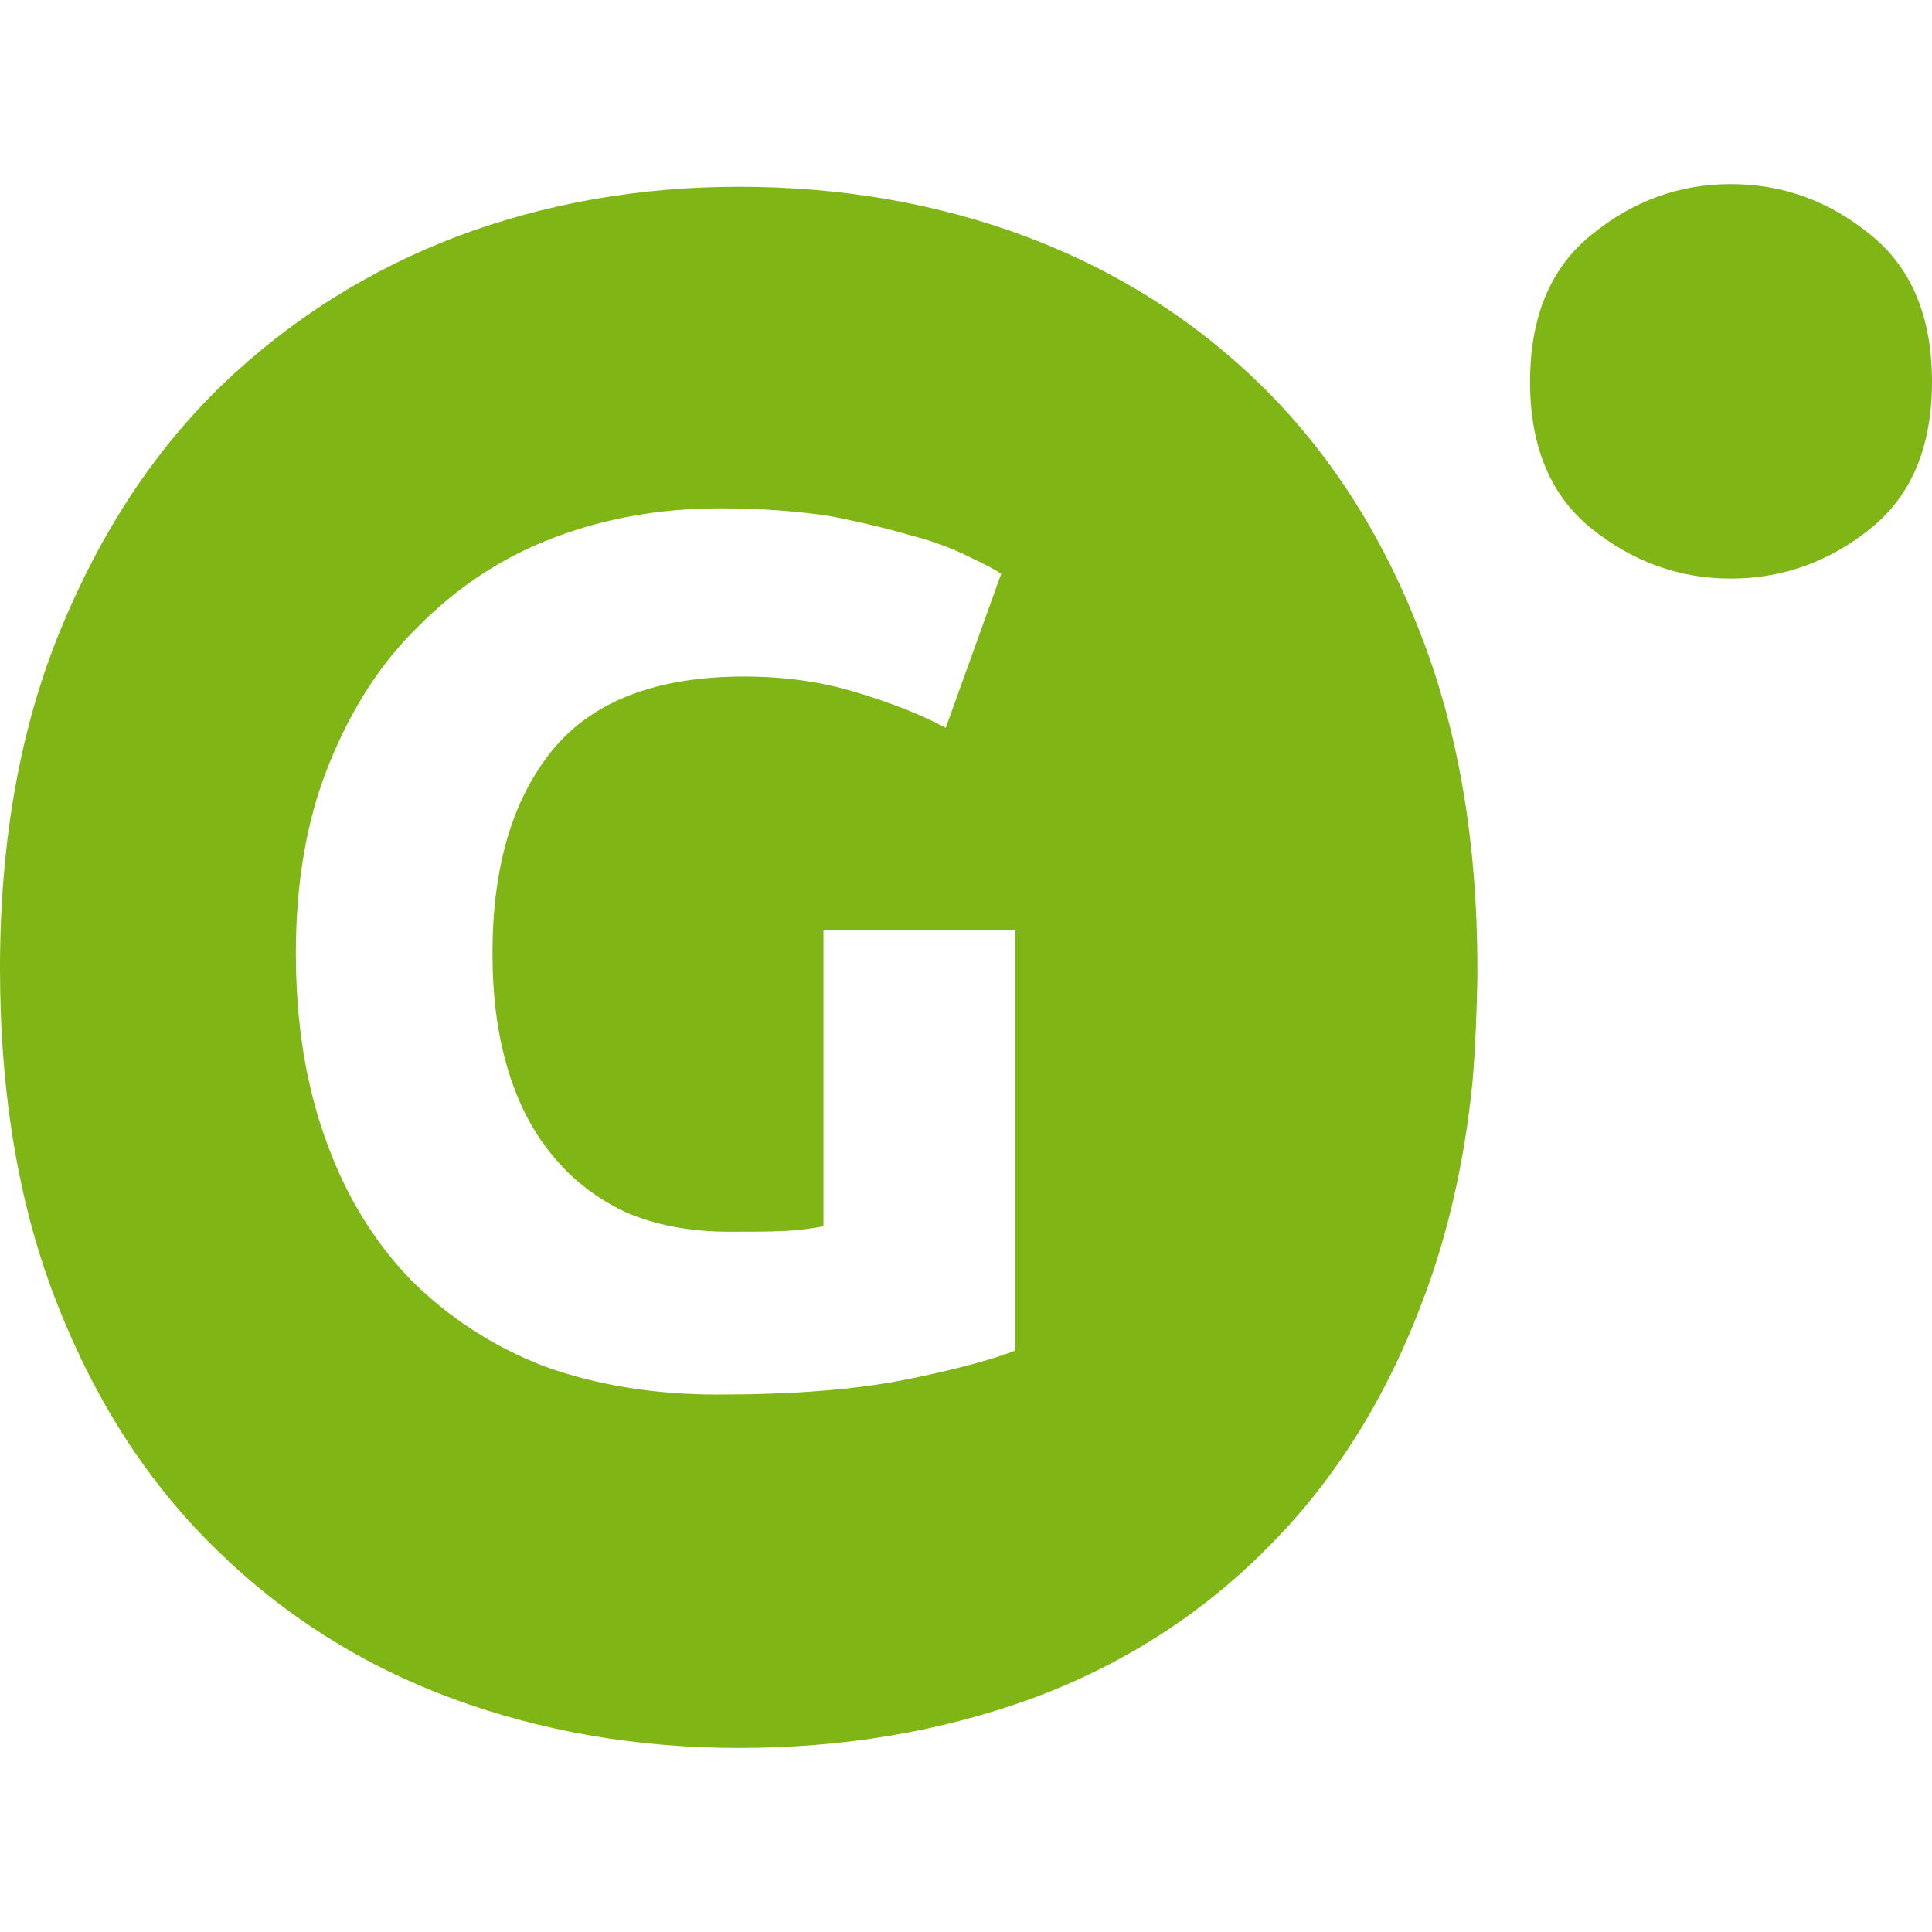
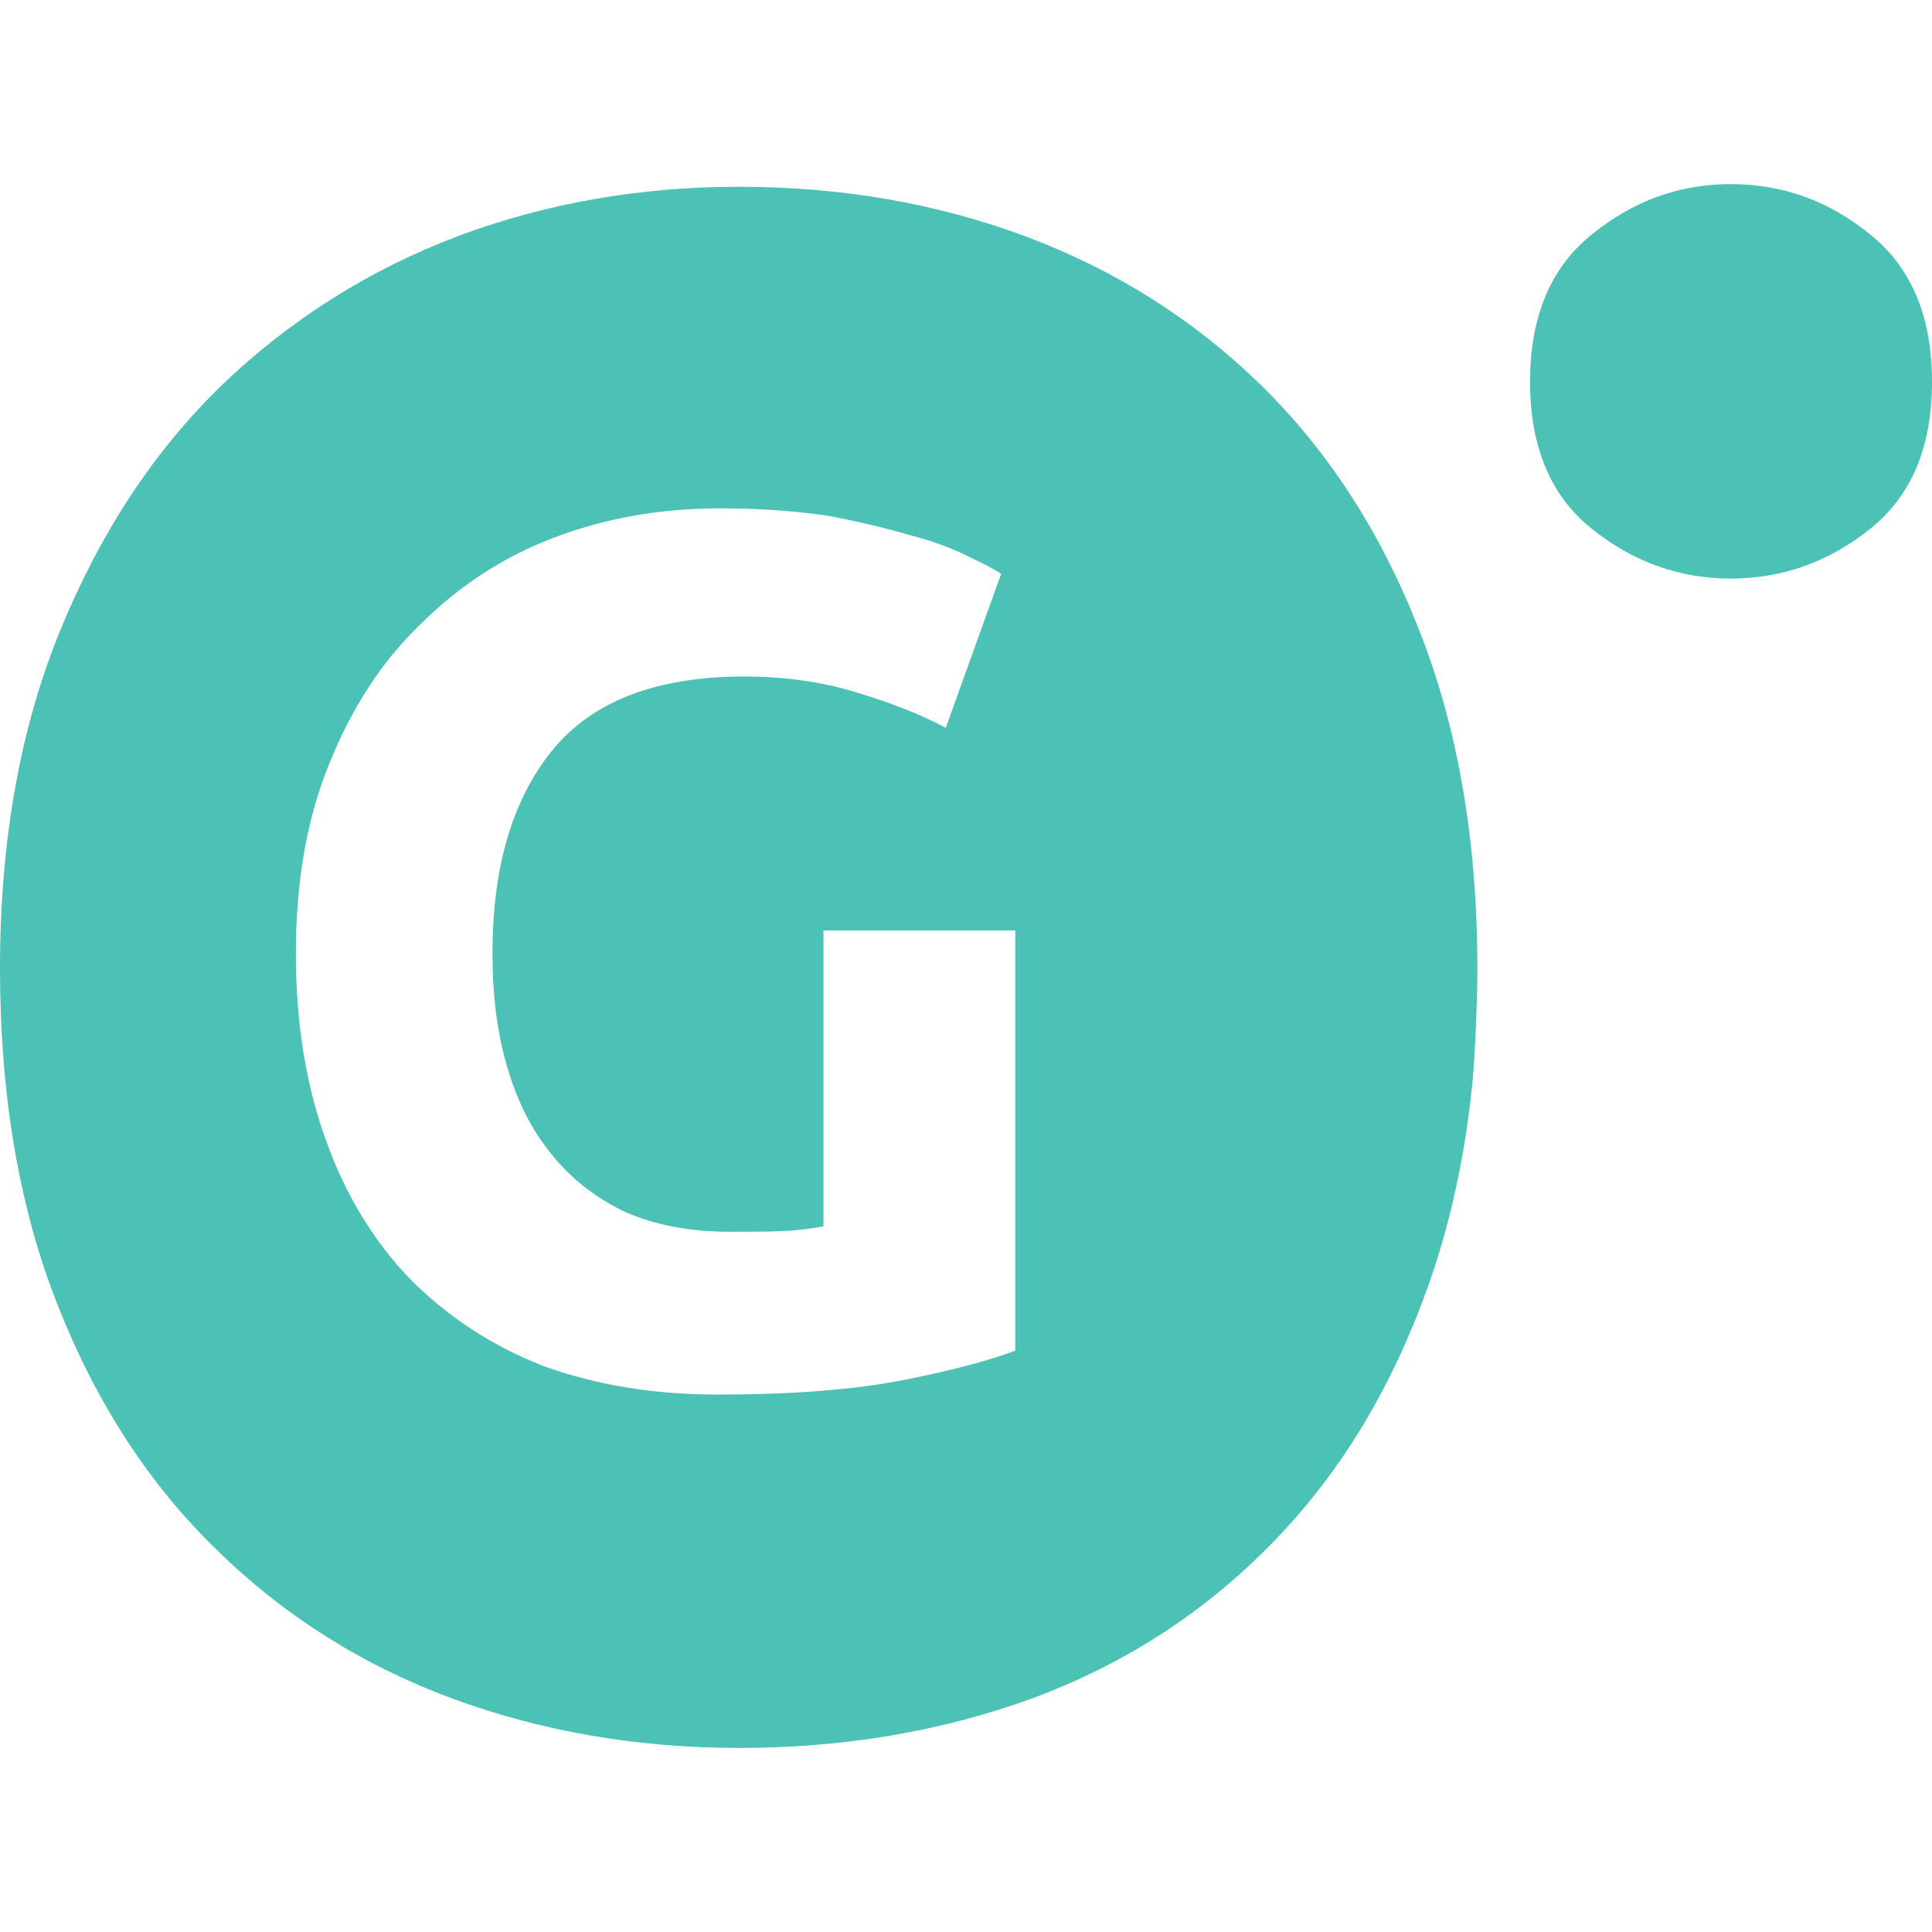
<svg xmlns="http://www.w3.org/2000/svg" version="1.1" id="svg2" x="0px" y="0px" width="108px" height="108px" viewBox="0 0 108 108" enable-background="new 0 0 108 108" xml:space="preserve">
  <g>
-     <path fill="#80B516" d="M41.312,10.441c-5.514,0-10.762,0.906-15.709,2.757c-4.985,1.887-9.402,4.682-13.216,8.345   c-3.813,3.702-6.797,8.271-9.024,13.708C1.132,40.688,0,46.994,0,54.134c0,7.173,1.095,13.48,3.247,18.879   c2.152,5.438,5.098,9.971,8.875,13.631c3.738,3.664,8.156,6.459,13.179,8.311c5.024,1.848,10.348,2.756,16.012,2.756   c5.814,0,11.252-0.908,16.35-2.756c5.023-1.852,9.402-4.646,13.068-8.311c3.697-3.66,6.605-8.193,8.684-13.631   c1.473-3.777,2.455-8.004,2.91-12.648c0.15-1.853,0.225-3.741,0.262-5.739c0-0.15,0-0.304,0-0.491   c0-7.138-1.094-13.446-3.246-18.883c-2.117-5.438-5.061-10.006-8.838-13.708c-3.738-3.663-8.156-6.458-13.215-8.345   C52.3,11.348,46.974,10.441,41.312,10.441L41.312,10.441z M16.539,53.301c0-3.967,0.605-7.515,1.851-10.574   c1.246-3.097,2.908-5.702,5.061-7.778c2.151-2.152,4.644-3.813,7.553-4.909c2.909-1.097,5.967-1.623,9.25-1.623   c2.228,0,4.229,0.149,6.044,0.415c1.773,0.339,3.323,0.717,4.605,1.094c1.322,0.34,2.381,0.755,3.209,1.171   c0.872,0.416,1.475,0.716,1.854,0.981l-3.098,8.608c-1.473-0.792-3.172-1.434-5.06-2c-1.853-0.565-3.929-0.869-6.194-0.869   c-4.946,0-8.532,1.396-10.761,4.153c-2.228,2.758-3.323,6.534-3.323,11.328c0,2.342,0.264,4.456,0.831,6.381   c0.566,1.925,1.396,3.549,2.492,4.872c1.095,1.359,2.456,2.418,4.117,3.21c1.659,0.719,3.586,1.094,5.777,1.094   c1.168,0,2.188,0,3.02-0.037c0.87-0.039,1.624-0.15,2.265-0.264v-16.54h10.723v23.487c-1.281,0.492-3.321,1.059-6.152,1.625   c-2.832,0.566-6.345,0.83-10.498,0.83c-3.552,0-6.8-0.531-9.706-1.588c-2.908-1.131-5.361-2.756-7.439-4.832   c-2.039-2.115-3.625-4.682-4.72-7.741C17.106,60.704,16.539,57.19,16.539,53.301L16.539,53.301z" />
-     <path fill="#80B516" d="M108,21.353c0-3.624-1.133-6.38-3.438-8.231c-2.301-1.887-4.908-2.831-7.816-2.831   c-2.869,0-5.477,0.944-7.779,2.831c-2.305,1.852-3.436,4.607-3.436,8.231c0,3.588,1.131,6.346,3.436,8.195   c2.303,1.851,4.91,2.795,7.779,2.795c2.908,0,5.516-0.946,7.816-2.795C106.867,27.698,108,24.943,108,21.353L108,21.353z" />
+     <path fill="#4cc1b6" d="M41.312,10.441c-5.514,0-10.762,0.906-15.709,2.757c-4.985,1.887-9.402,4.682-13.216,8.345   c-3.813,3.702-6.797,8.271-9.024,13.708C1.132,40.688,0,46.994,0,54.134c0,7.173,1.095,13.48,3.247,18.879   c2.152,5.438,5.098,9.971,8.875,13.631c3.738,3.664,8.156,6.459,13.179,8.311c5.024,1.848,10.348,2.756,16.012,2.756   c5.814,0,11.252-0.908,16.35-2.756c5.023-1.852,9.402-4.646,13.068-8.311c3.697-3.66,6.605-8.193,8.684-13.631   c1.473-3.777,2.455-8.004,2.91-12.648c0.15-1.853,0.225-3.741,0.262-5.739c0-0.15,0-0.304,0-0.491   c0-7.138-1.094-13.446-3.246-18.883c-2.117-5.438-5.061-10.006-8.838-13.708c-3.738-3.663-8.156-6.458-13.215-8.345   C52.3,11.348,46.974,10.441,41.312,10.441L41.312,10.441z M16.539,53.301c0-3.967,0.605-7.515,1.851-10.574   c1.246-3.097,2.908-5.702,5.061-7.778c2.151-2.152,4.644-3.813,7.553-4.909c2.909-1.097,5.967-1.623,9.25-1.623   c2.228,0,4.229,0.149,6.044,0.415c1.773,0.339,3.323,0.717,4.605,1.094c1.322,0.34,2.381,0.755,3.209,1.171   c0.872,0.416,1.475,0.716,1.854,0.981l-3.098,8.608c-1.473-0.792-3.172-1.434-5.06-2c-1.853-0.565-3.929-0.869-6.194-0.869   c-4.946,0-8.532,1.396-10.761,4.153c-2.228,2.758-3.323,6.534-3.323,11.328c0,2.342,0.264,4.456,0.831,6.381   c0.566,1.925,1.396,3.549,2.492,4.872c1.095,1.359,2.456,2.418,4.117,3.21c1.659,0.719,3.586,1.094,5.777,1.094   c1.168,0,2.188,0,3.02-0.037c0.87-0.039,1.624-0.15,2.265-0.264v-16.54h10.723v23.487c-1.281,0.492-3.321,1.059-6.152,1.625   c-2.832,0.566-6.345,0.83-10.498,0.83c-3.552,0-6.8-0.531-9.706-1.588c-2.908-1.131-5.361-2.756-7.439-4.832   c-2.039-2.115-3.625-4.682-4.72-7.741C17.106,60.704,16.539,57.19,16.539,53.301L16.539,53.301z" />
+     <path fill="#4cc1b6" d="M108,21.353c0-3.624-1.133-6.38-3.438-8.231c-2.301-1.887-4.908-2.831-7.816-2.831   c-2.869,0-5.477,0.944-7.779,2.831c-2.305,1.852-3.436,4.607-3.436,8.231c0,3.588,1.131,6.346,3.436,8.195   c2.303,1.851,4.91,2.795,7.779,2.795c2.908,0,5.516-0.946,7.816-2.795C106.867,27.698,108,24.943,108,21.353L108,21.353z" />
  </g>
</svg>
